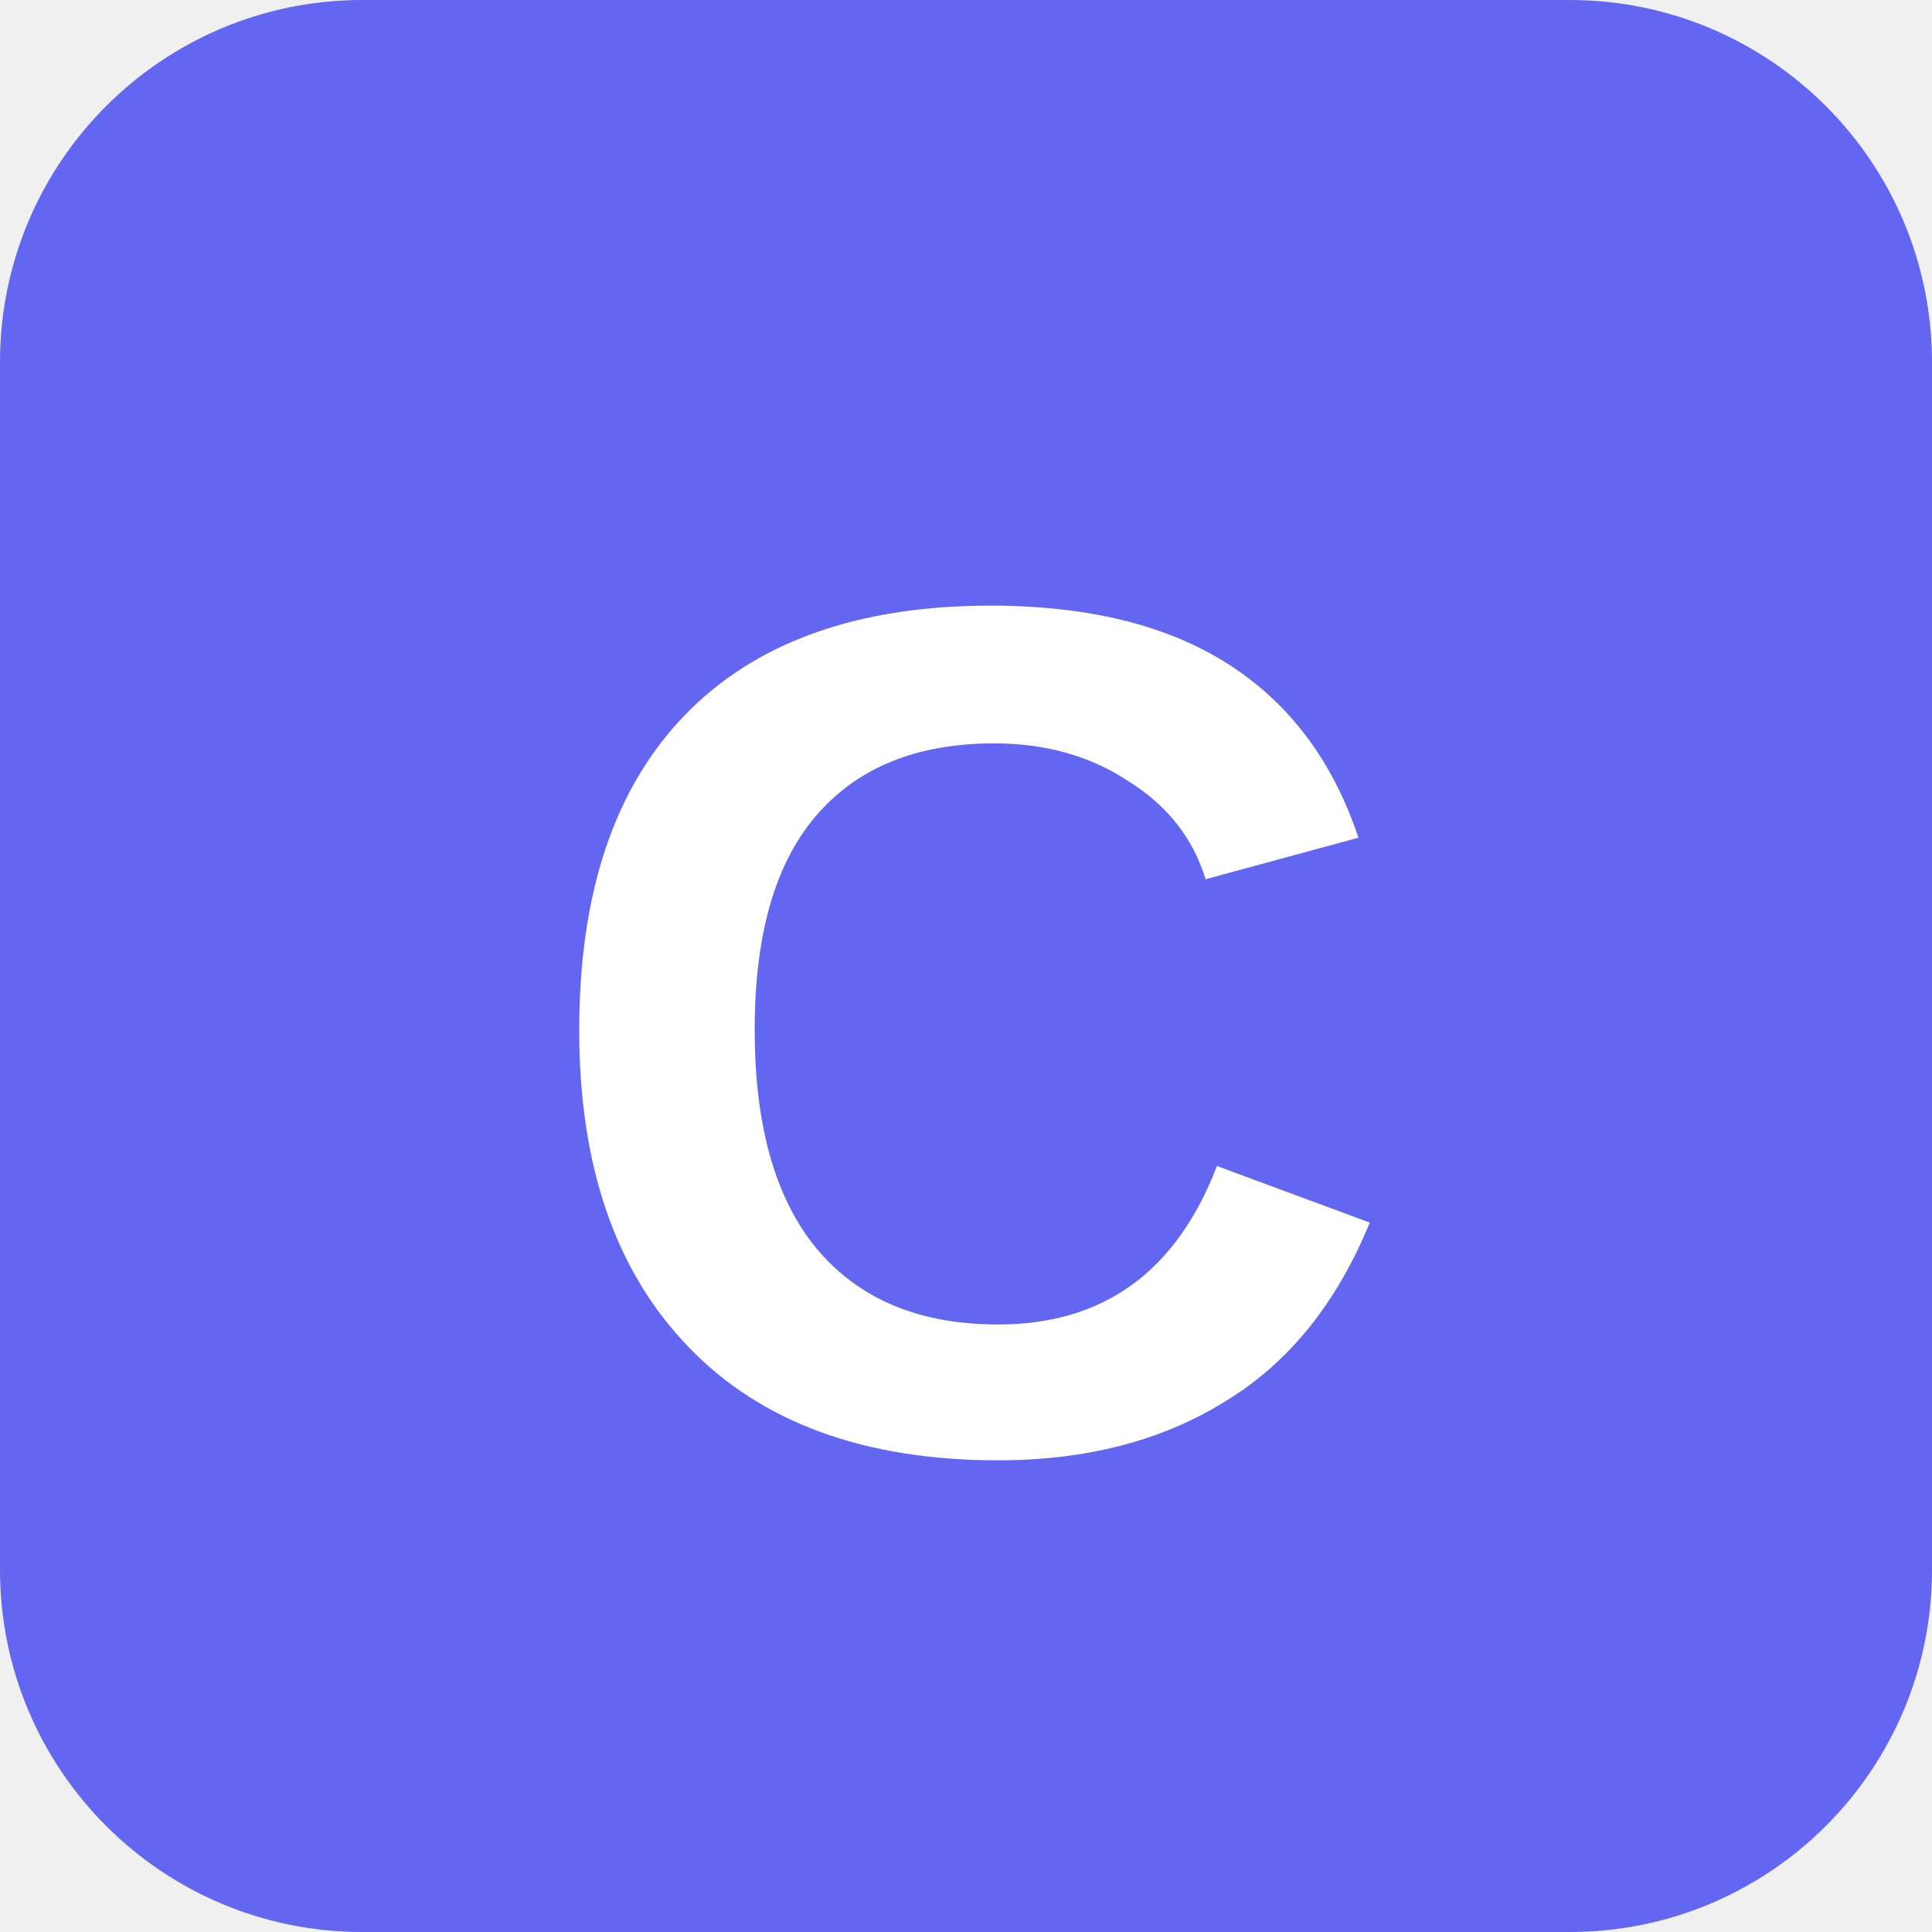
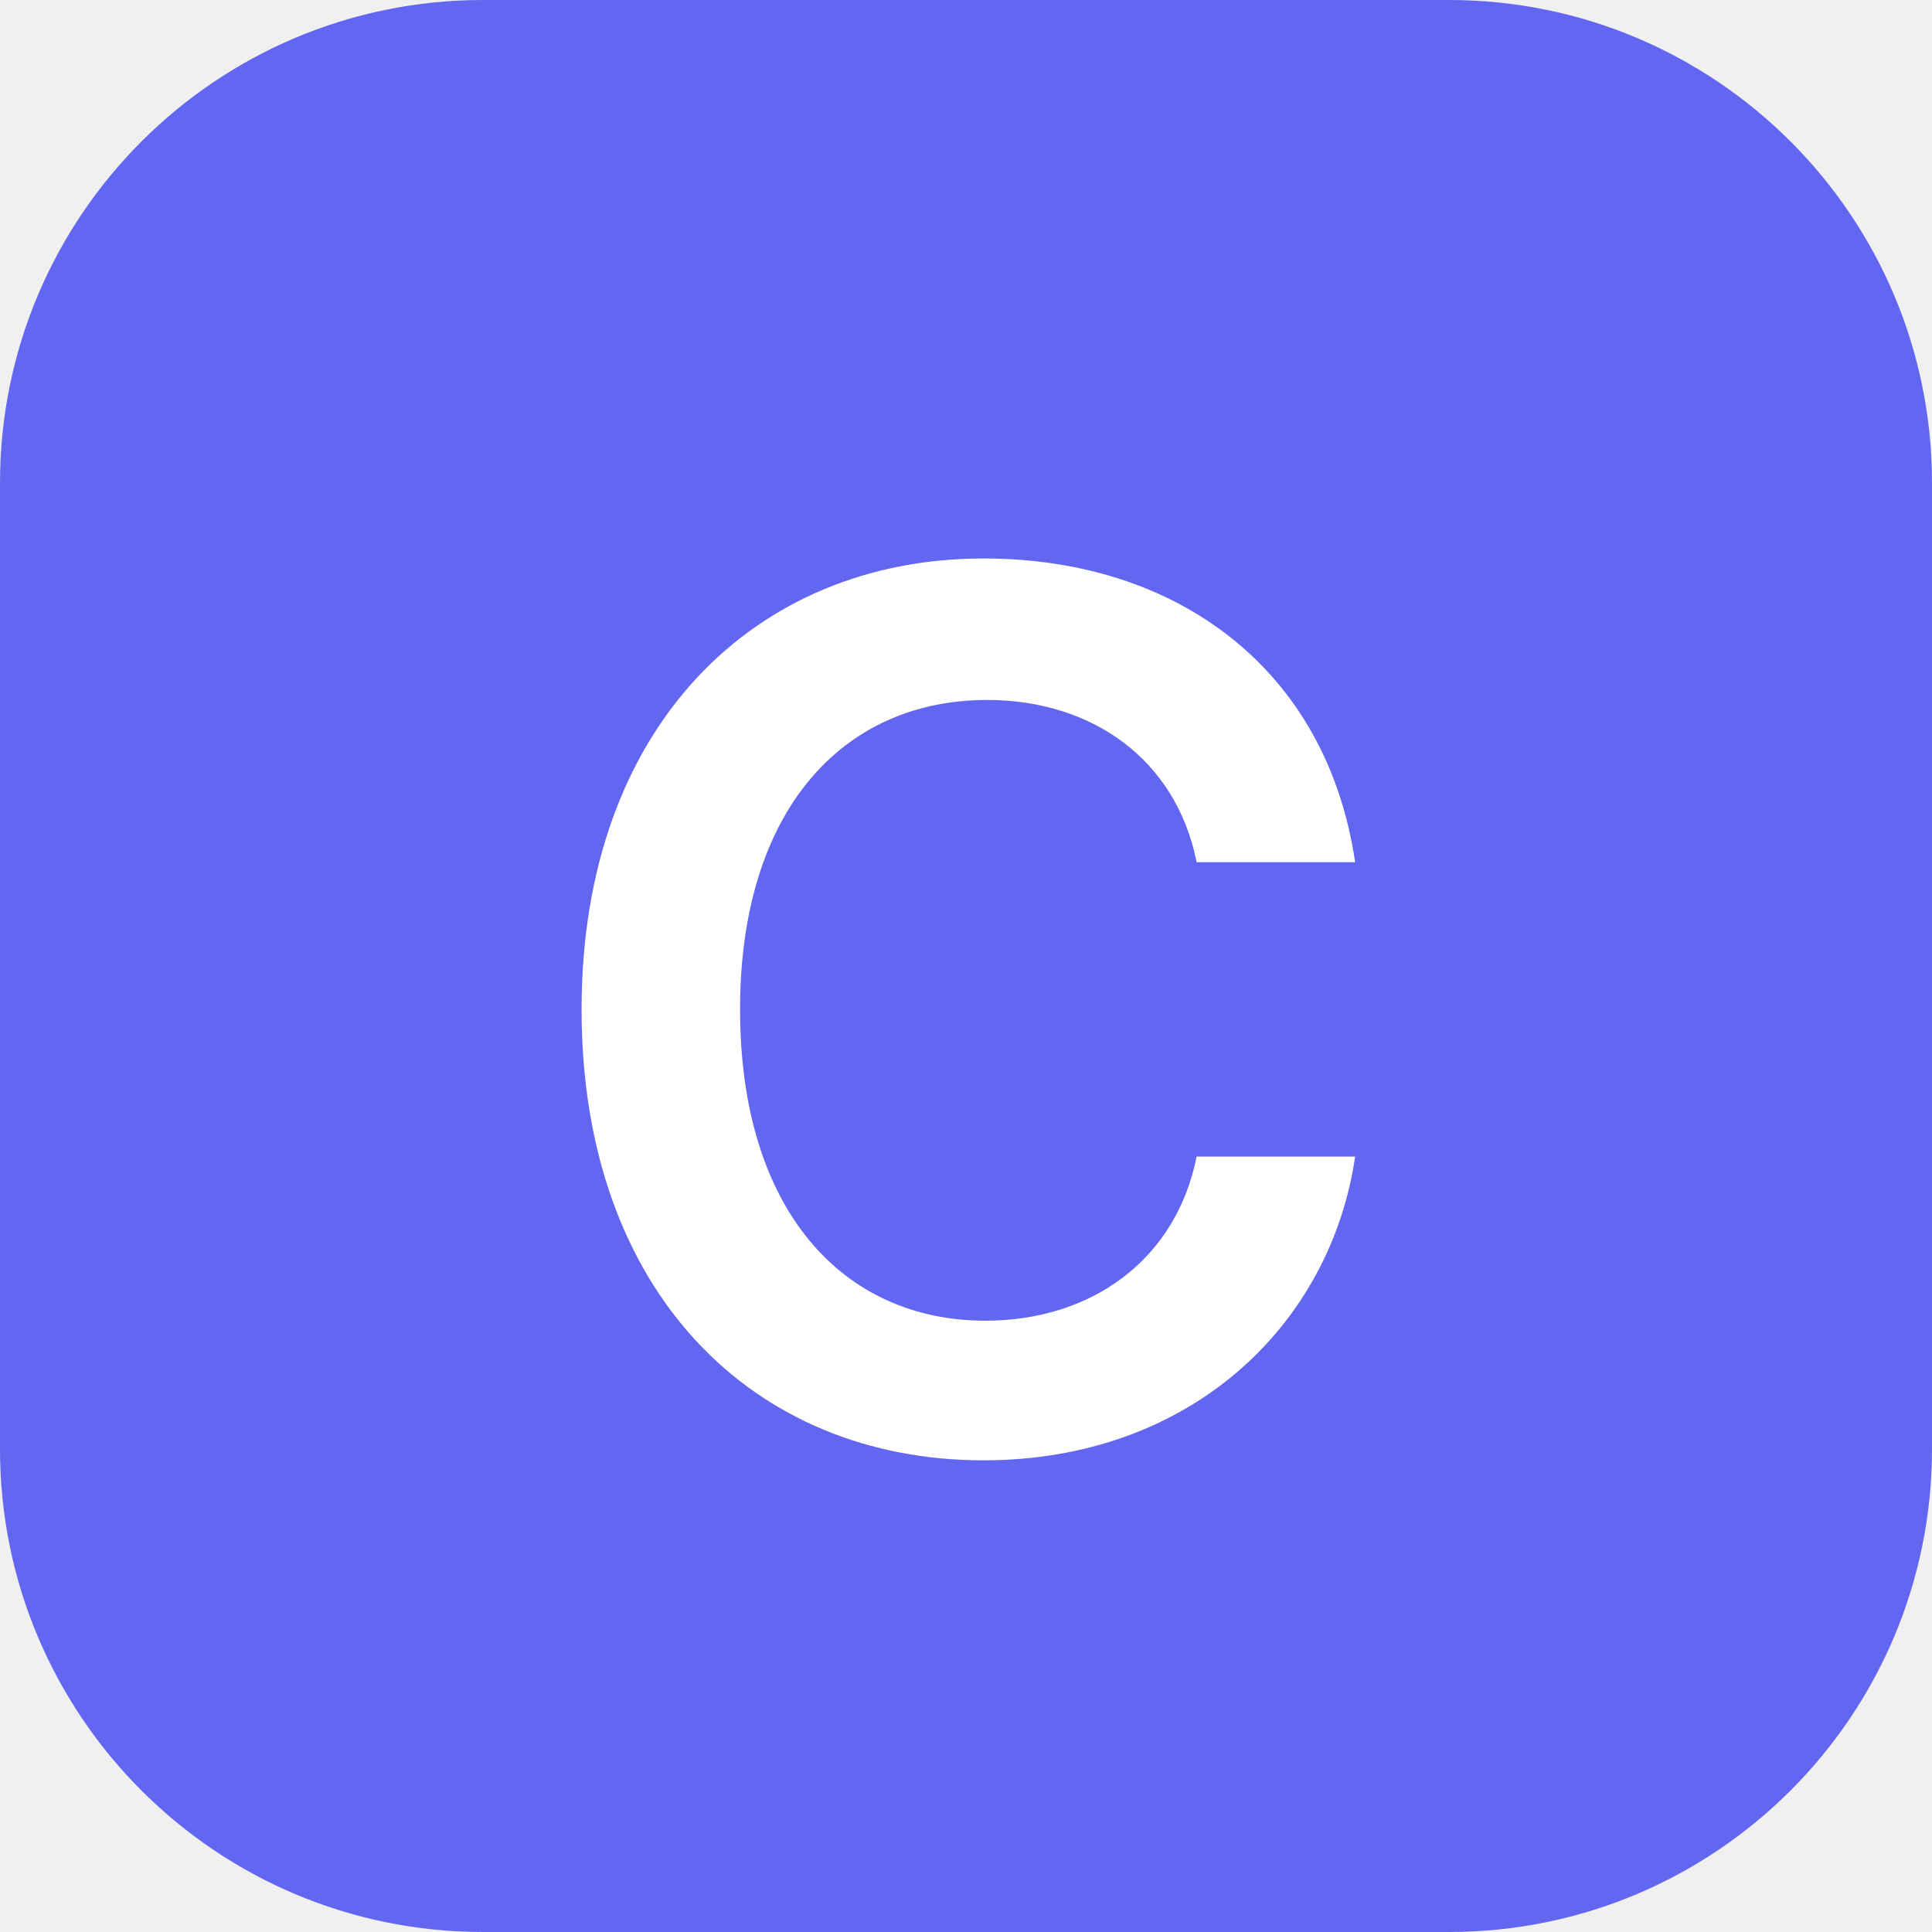
<svg xmlns="http://www.w3.org/2000/svg" width="16" height="16" viewBox="0 0 16 16">
-   <rect width="16" height="16" rx="3" fill="#6366f1" />
-   <text x="8" y="12" font-size="10" text-anchor="middle" fill="white" font-family="Arial" font-weight="bold">C</text>
+   <rect width="16" height="16" rx="4" fill="#6366f1" />
+   <text x="8" y="12" font-size="10" text-anchor="middle" fill="white" font-family="-apple-system, sans-serif" font-weight="600">C</text>
</svg>
